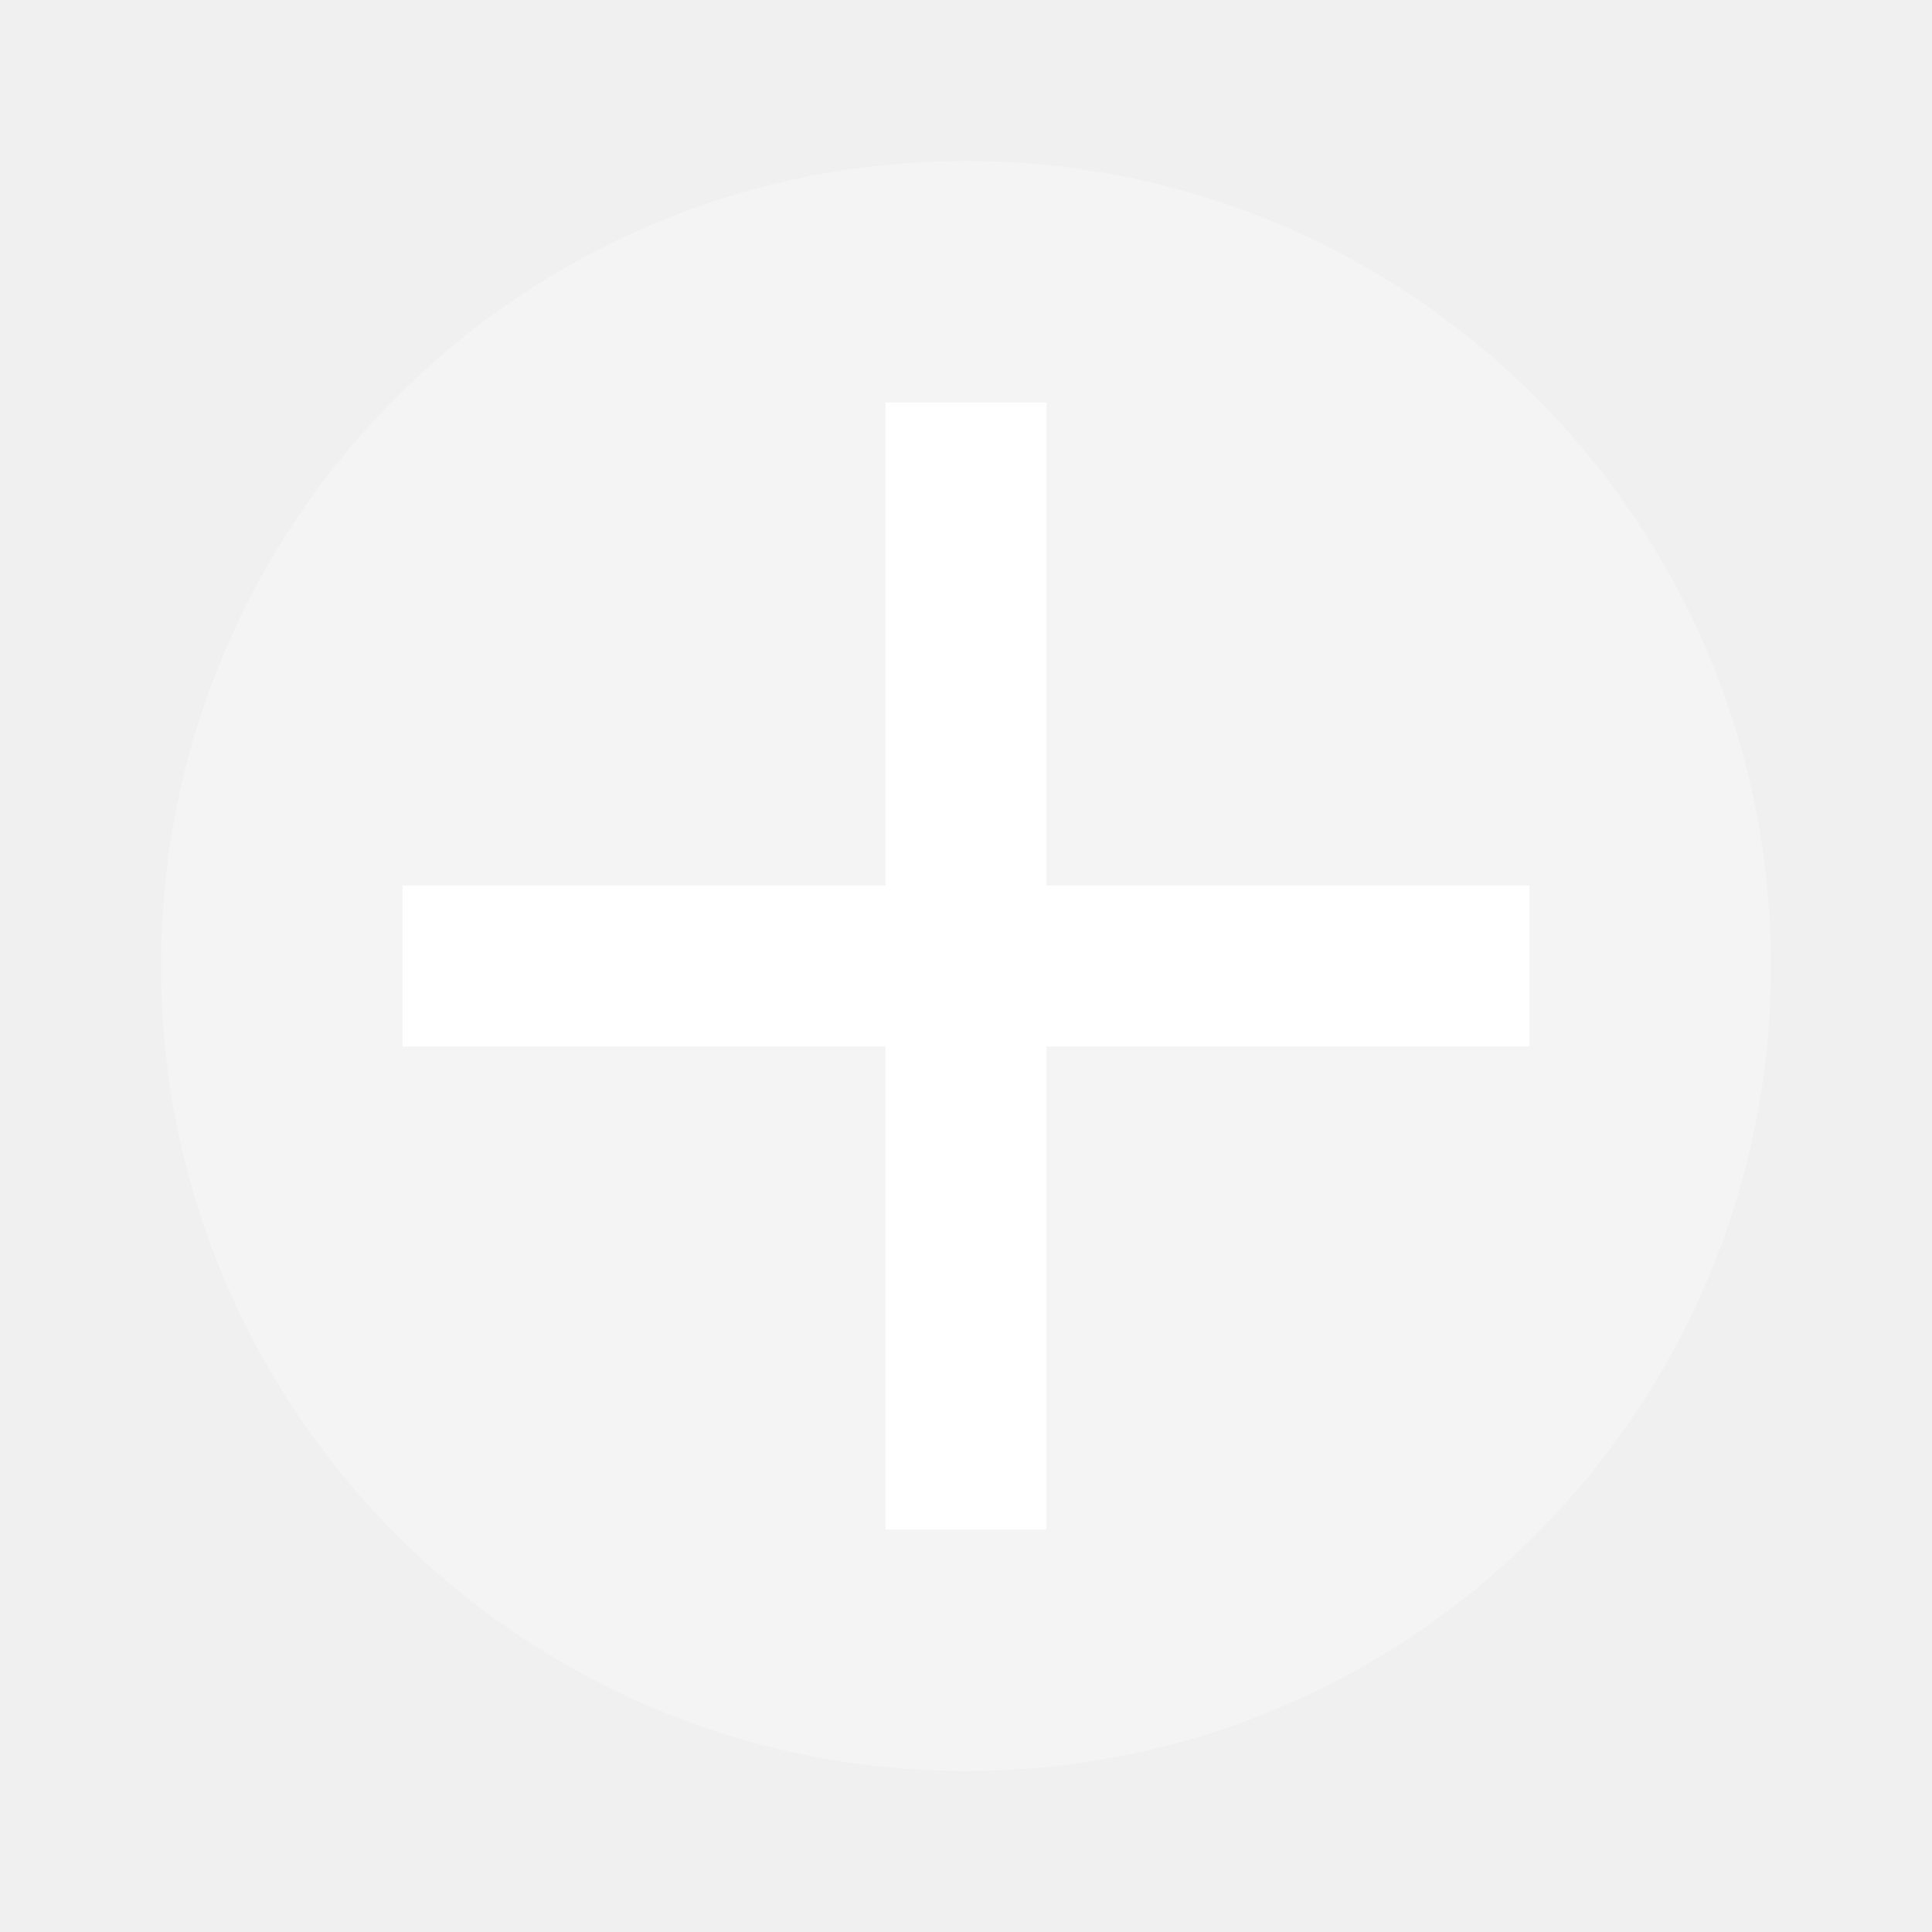
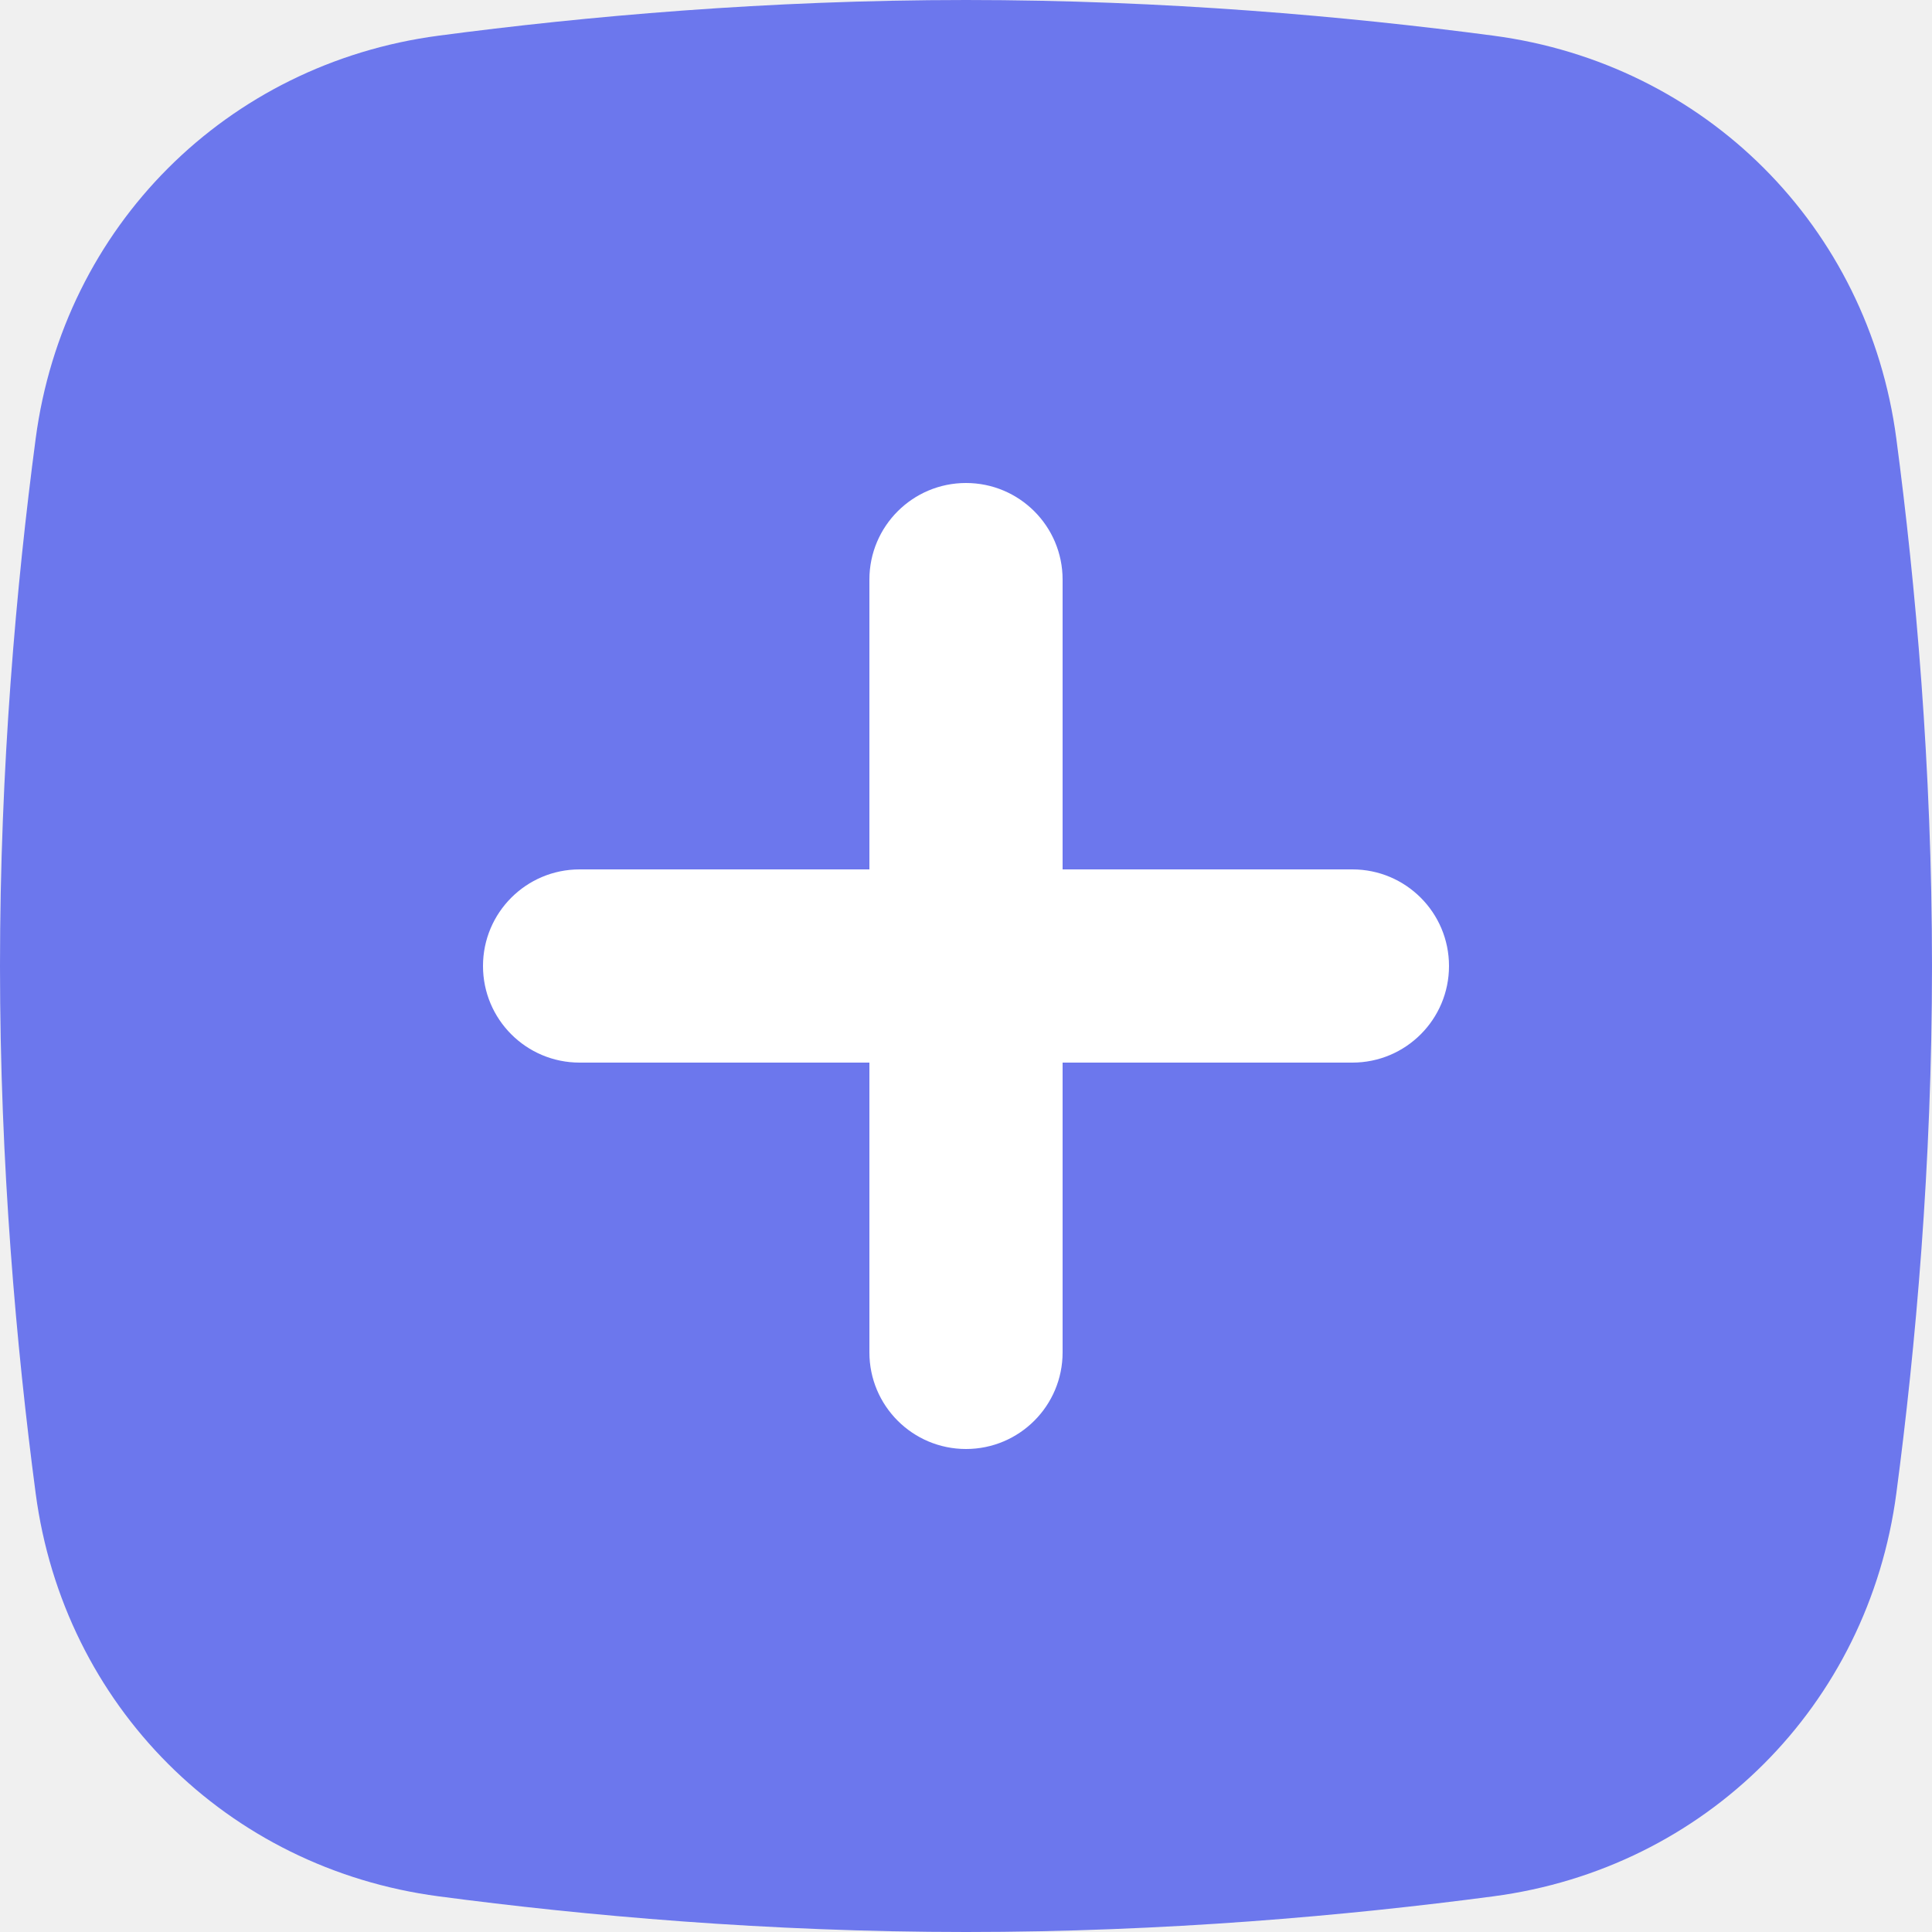
<svg xmlns="http://www.w3.org/2000/svg" width="24px" height="24px" viewBox="0 0 24 24" version="1.1">
-   <g id="plus-bubble" stroke="none" stroke-width="1" fill="none" fill-rule="evenodd">
-     <g id="Plus-Circle" transform="translate(2, 2)" fill="#FFFFFF" fill-rule="nonzero">
-       <circle id="Oval" opacity="0.25" cx="10" cy="10" r="10" />
-       <polygon id="Path" points="17 11 11 11 11 17 9 17 9 11 3 11 3 9 9 9 9 3 11 3 11 9 17 9" />
+   <g id="UI" stroke="none" stroke-width="1" fill="none" fill-rule="evenodd">
+     <g id="Profile-Store" transform="translate(-149, -259)">
+       <g id="Bits-Module" transform="translate(24, 188)">
+         <g id="plus-square" transform="translate(125, 71)">
+           <path d="M5.45,0.443 C2.814,0.791 0.791,2.814 0.443,5.45 C0.203,7.262 0,9.53 0,12 C0,14.47 0.203,16.737 0.443,18.55 C0.791,21.186 2.814,23.209 5.45,23.557 C7.262,23.797 9.53,24 12,24 C14.47,24 16.737,23.797 18.55,23.557 C21.186,23.209 23.209,21.186 23.557,18.55 C23.797,16.737 24,14.47 24,12 C24,9.53 23.797,7.262 23.557,5.45 C23.209,2.814 21.186,0.791 18.55,0.443 C16.737,0.203 14.47,0 12,0 C9.53,0 7.262,0.203 5.45,0.443 Z" id="Path" fill="#6C77ED" />
+           <path d="M12,18 C12.663,18 13.2,17.463 13.2,16.8 L13.2,13.2 L16.8,13.2 C17.463,13.2 18,12.663 18,12 C18,11.337 17.463,10.8 16.8,10.8 L13.2,10.8 L13.2,7.2 C13.2,6.537 12.663,6 12,6 C11.337,6 10.8,6.537 10.8,7.2 L10.8,10.8 L7.2,10.8 C6.537,10.8 6,11.337 6,12 C6,12.663 6.537,13.2 7.2,13.2 L10.8,13.2 L10.8,16.8 C10.8,17.463 11.337,18 12,18 Z" id="Path" fill="#FFFFFF" />
+         </g>
+       </g>
    </g>
  </g>
</svg>
